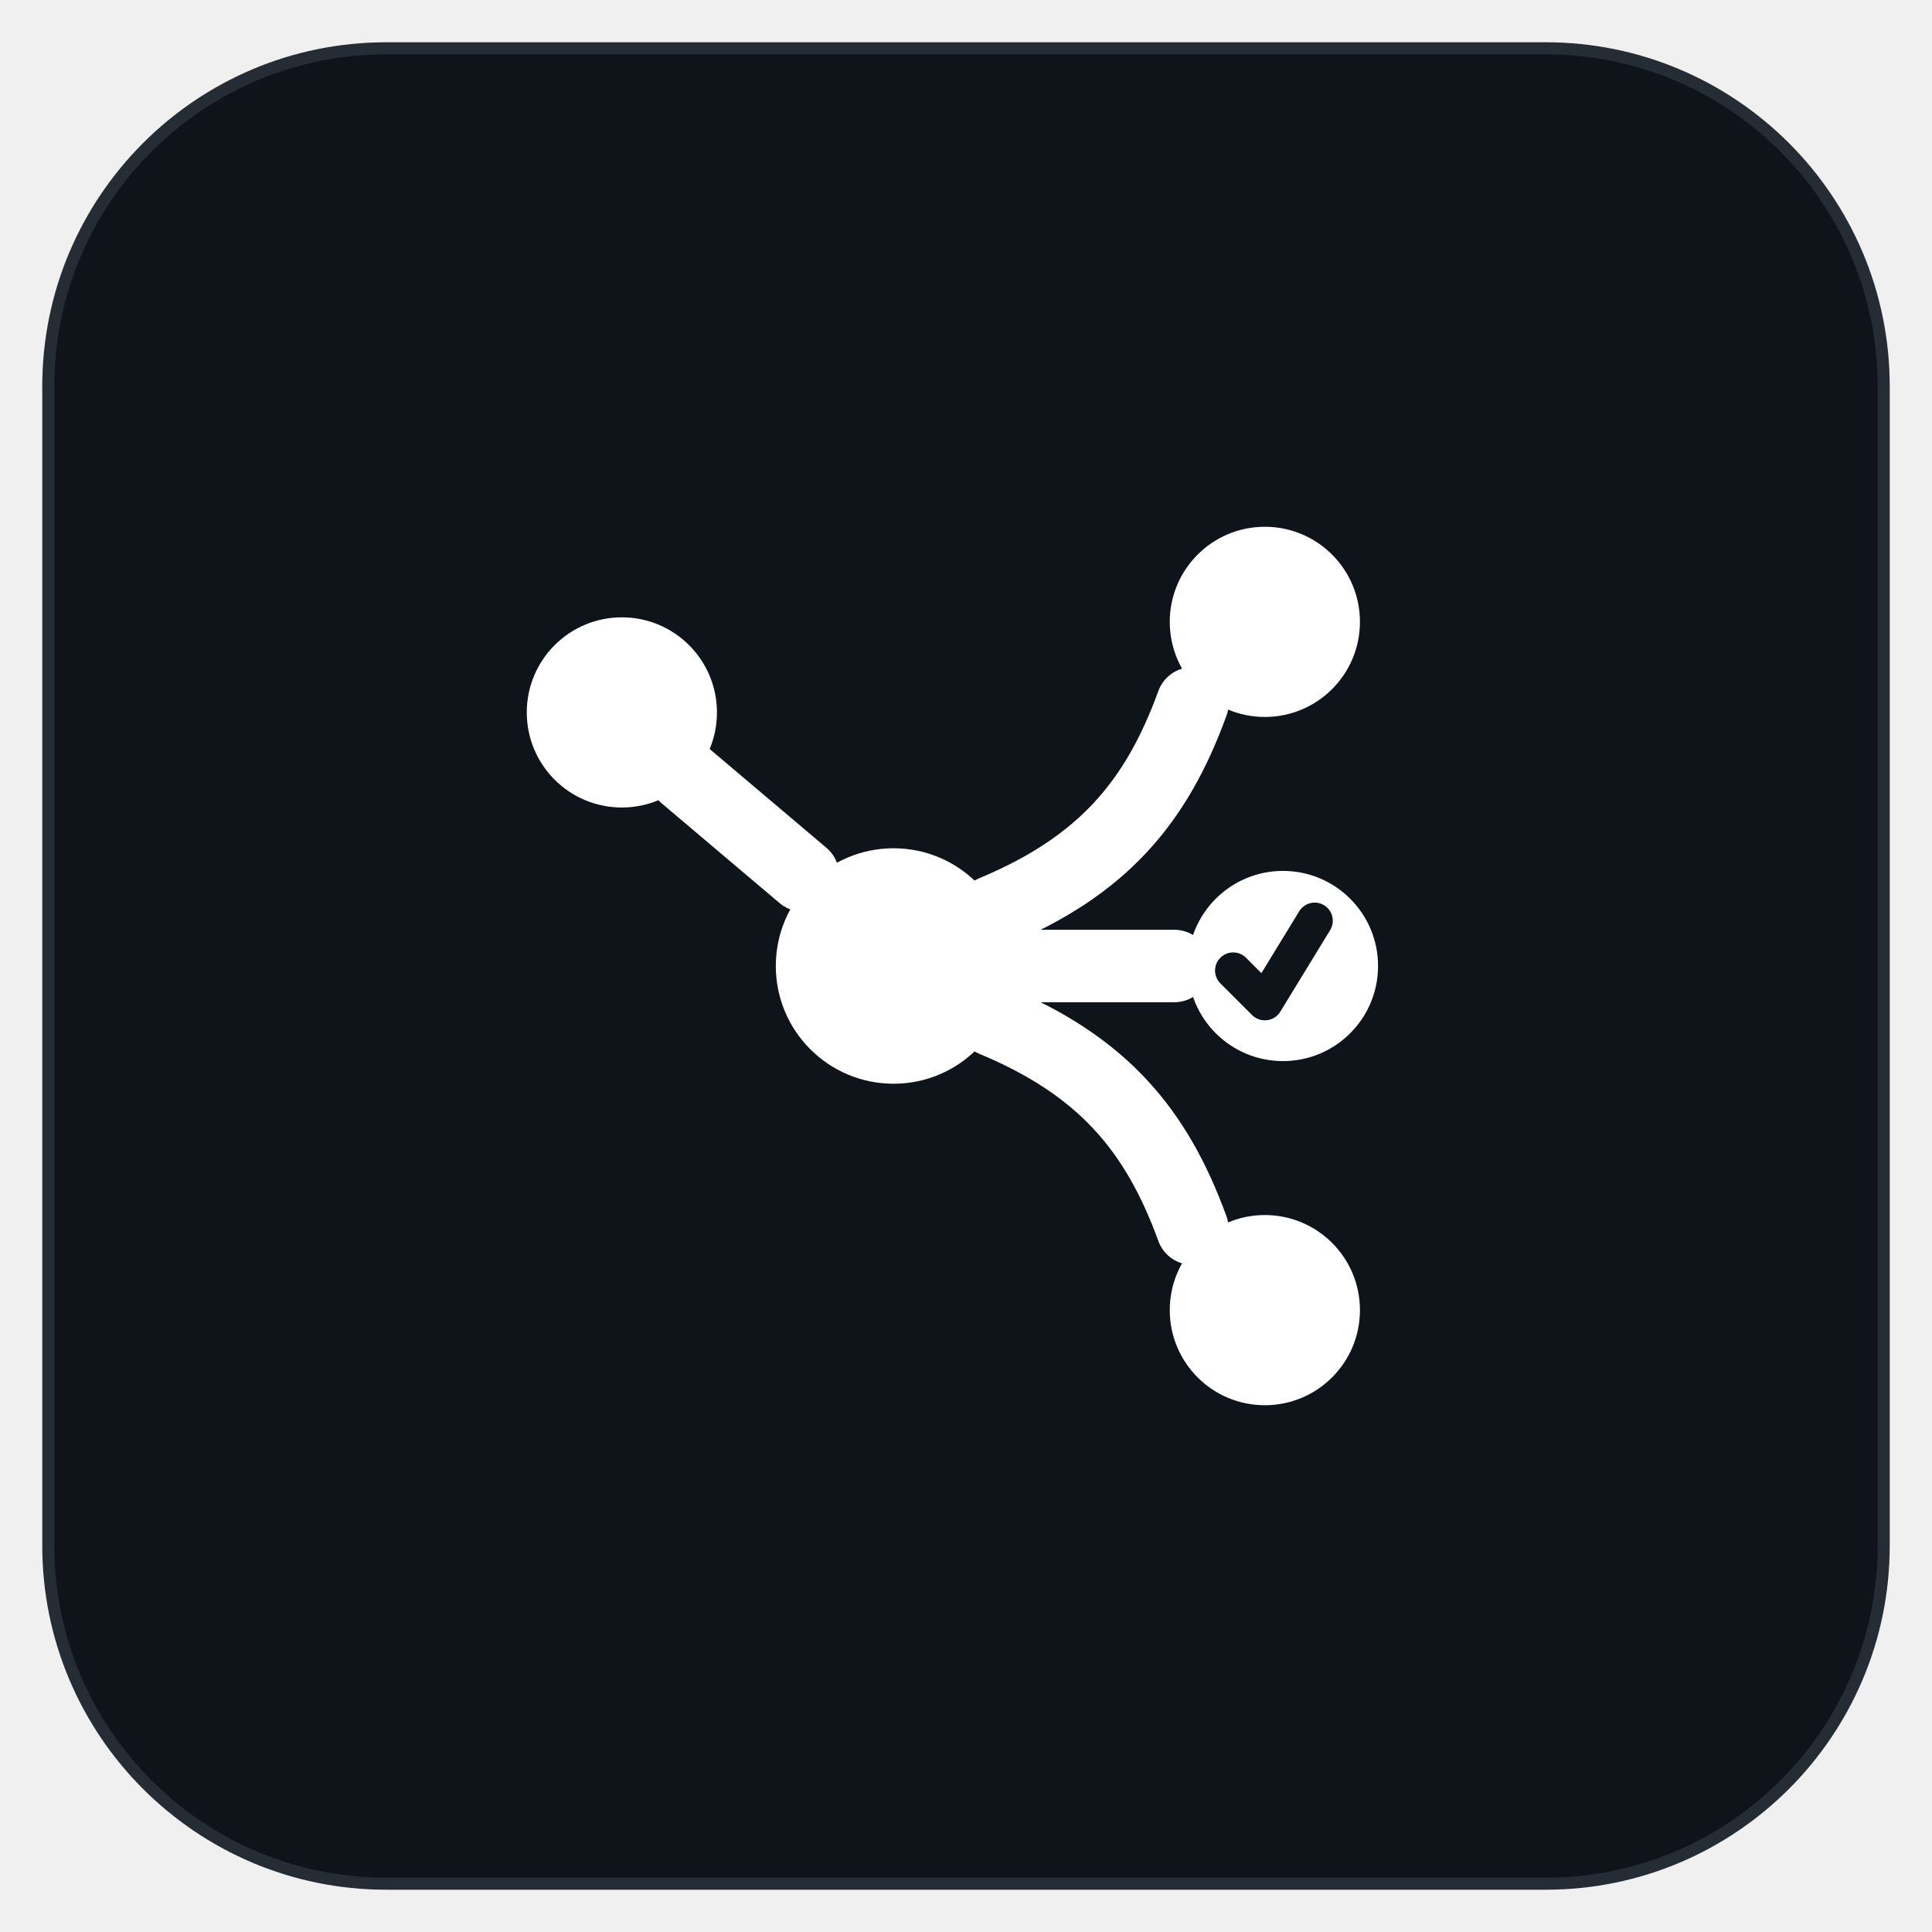
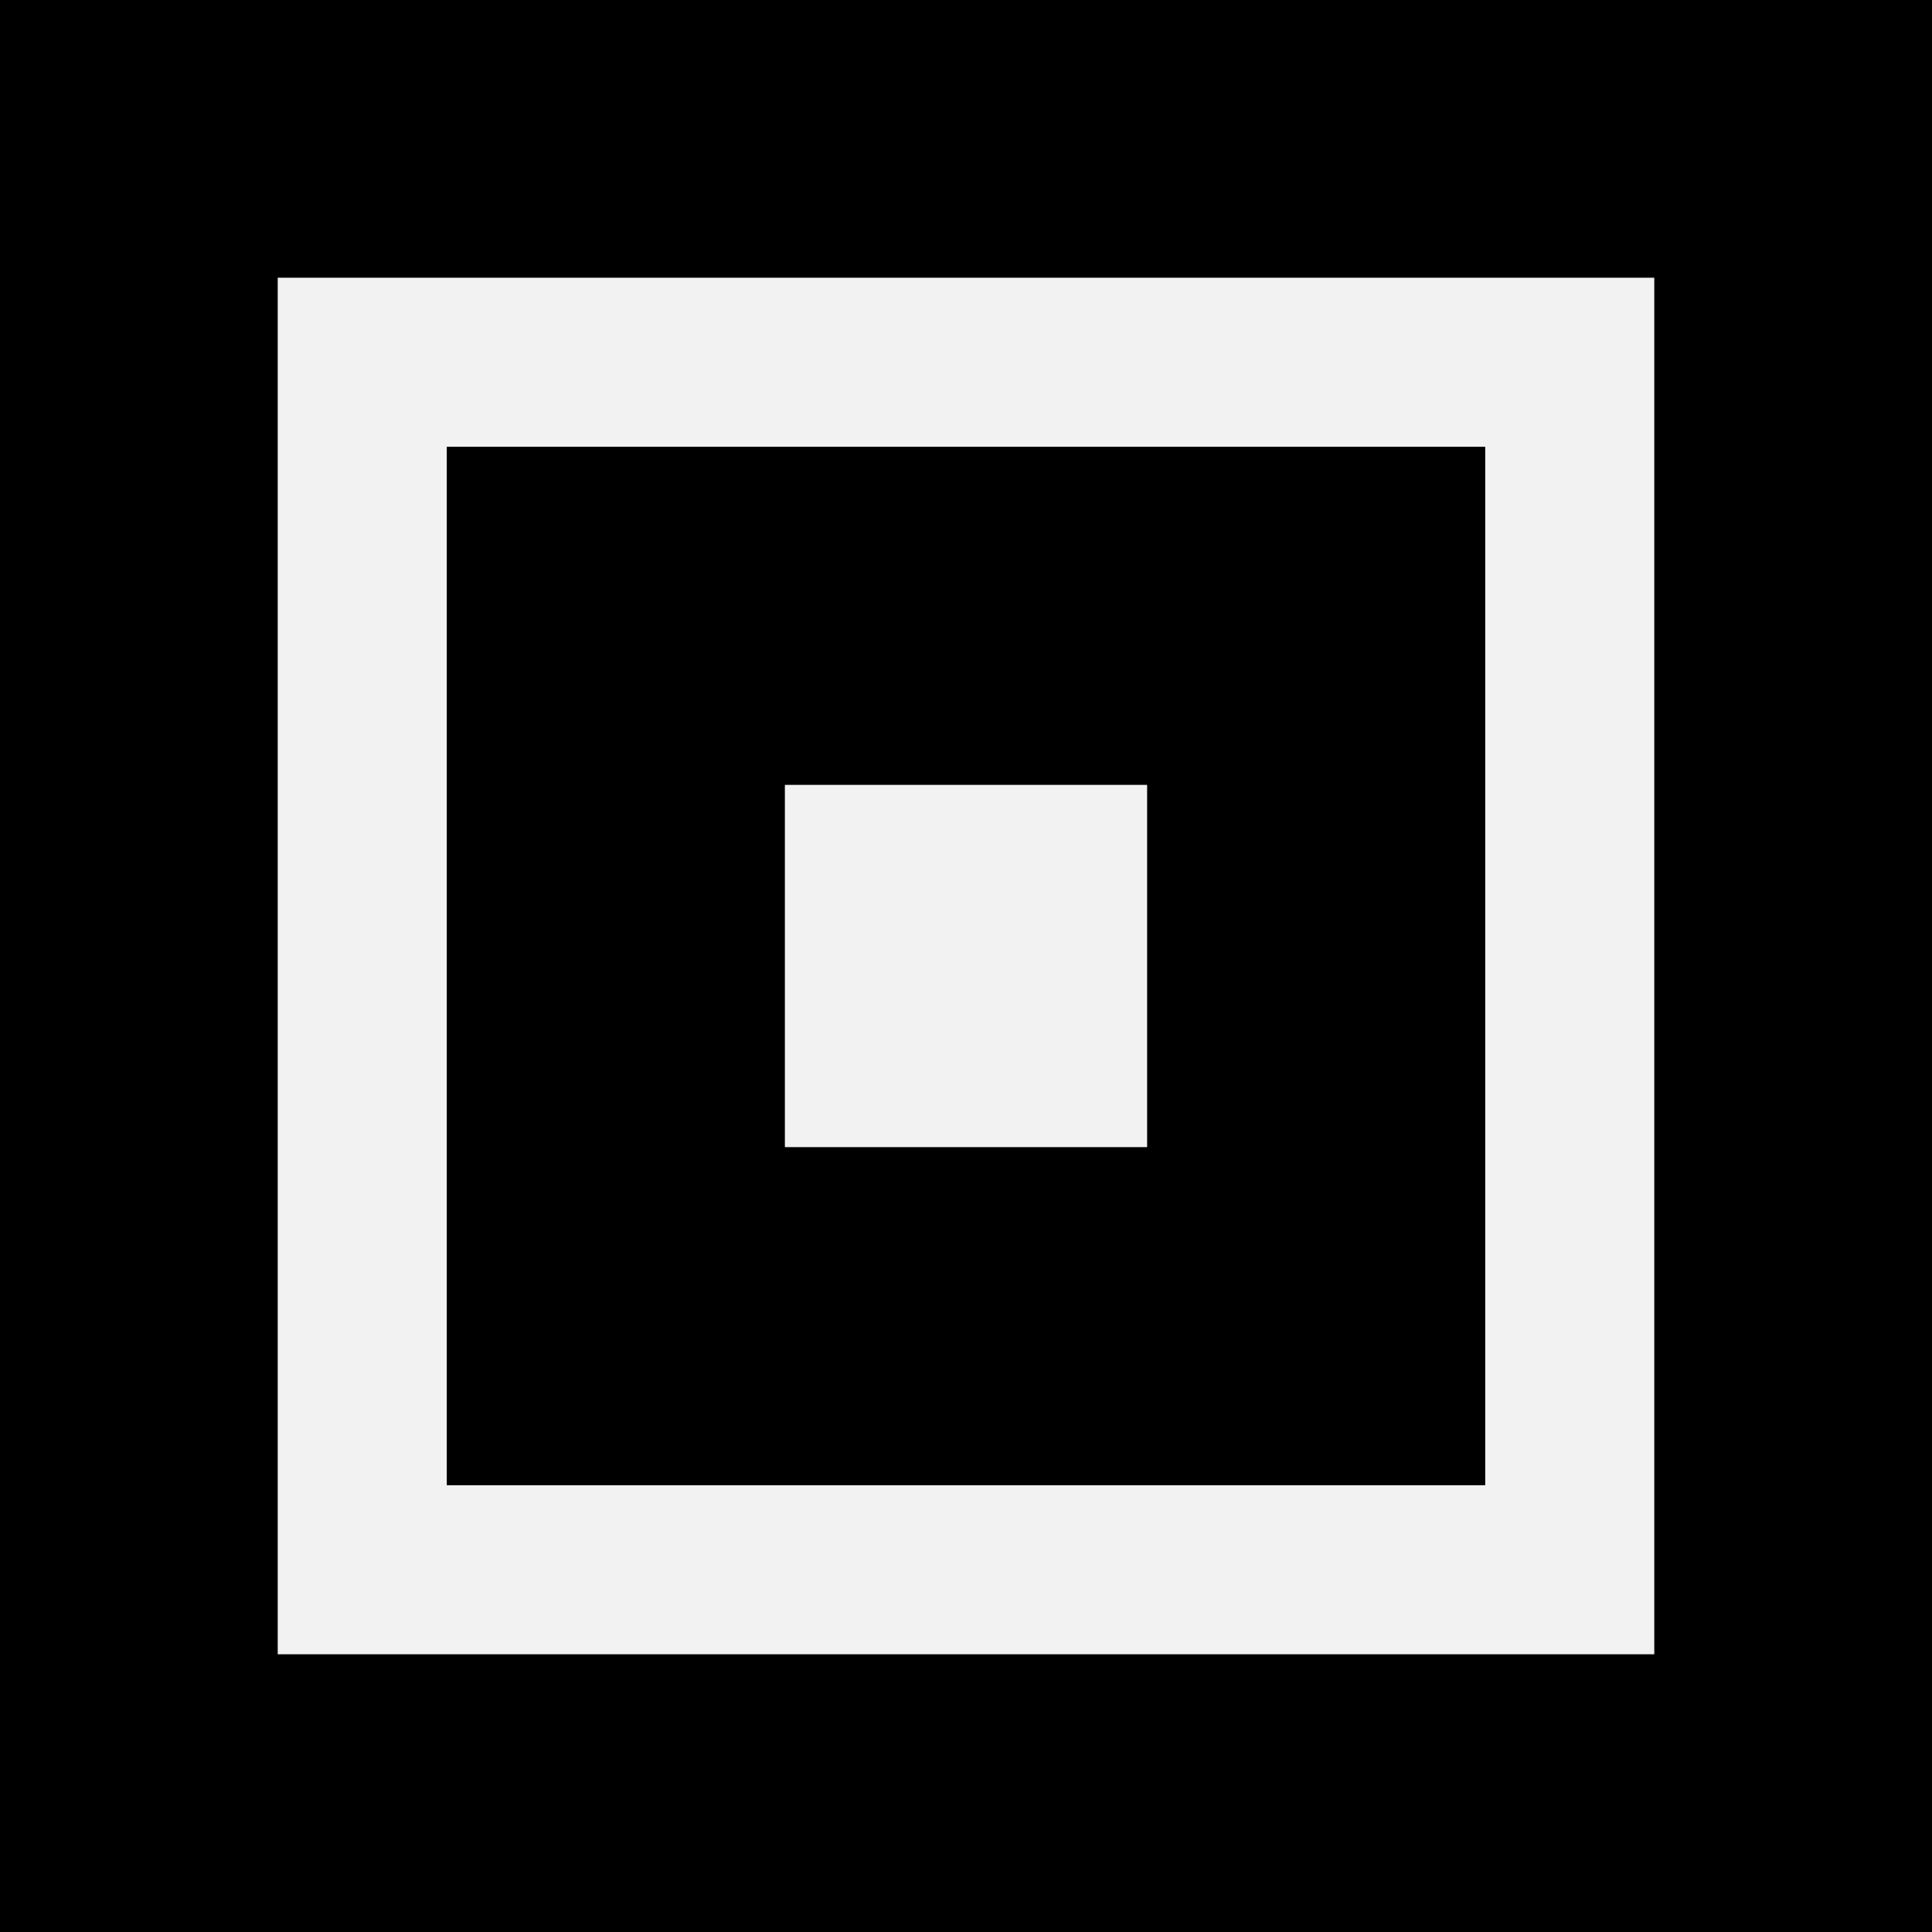
- <svg xmlns="http://www.w3.org/2000/svg" viewBox="0 0 320 320" role="img" aria-label="KERN logo">
-   <rect x="8" y="8" width="304" height="304" rx="56" fill="#0F131A" stroke="#262C33" stroke-width="2" />
-   <g transform="translate(64 64) scale(0.75)">
-     <path d="M66 86 L92 108" stroke="#fff" stroke-width="16" fill="none" stroke-linecap="round" />
-     <path d="M134 116 C 158 106 170 92 178 70 M136 128 H174 M134 140 C 158 150 170 164 178 186" stroke="#fff" stroke-width="16" fill="none" stroke-linecap="round" />
-     <circle cx="52" cy="72" r="21" fill="#fff" />
-     <circle cx="112" cy="128" r="26" fill="#fff" />
-     <circle cx="194" cy="52" r="21" fill="#fff" />
-     <circle cx="198" cy="128" r="21" fill="#fff" />
-     <circle cx="194" cy="204" r="21" fill="#fff" />
-     <path d="M187 129 L194 136 L205 118" stroke="#0F131A" stroke-width="8" fill="none" stroke-linecap="round" stroke-linejoin="round" />
-   </g>
+ <svg xmlns="http://www.w3.org/2000/svg" viewBox="0 0 16 16">
+   <rect width="16" height="16" fill="#000" />
+   <rect x="3" y="3" width="10" height="10" fill="none" stroke="#f2f2f2" stroke-width="1.4" />
+   <rect x="6.5" y="6.5" width="3" height="3" fill="#f2f2f2" />
</svg>
